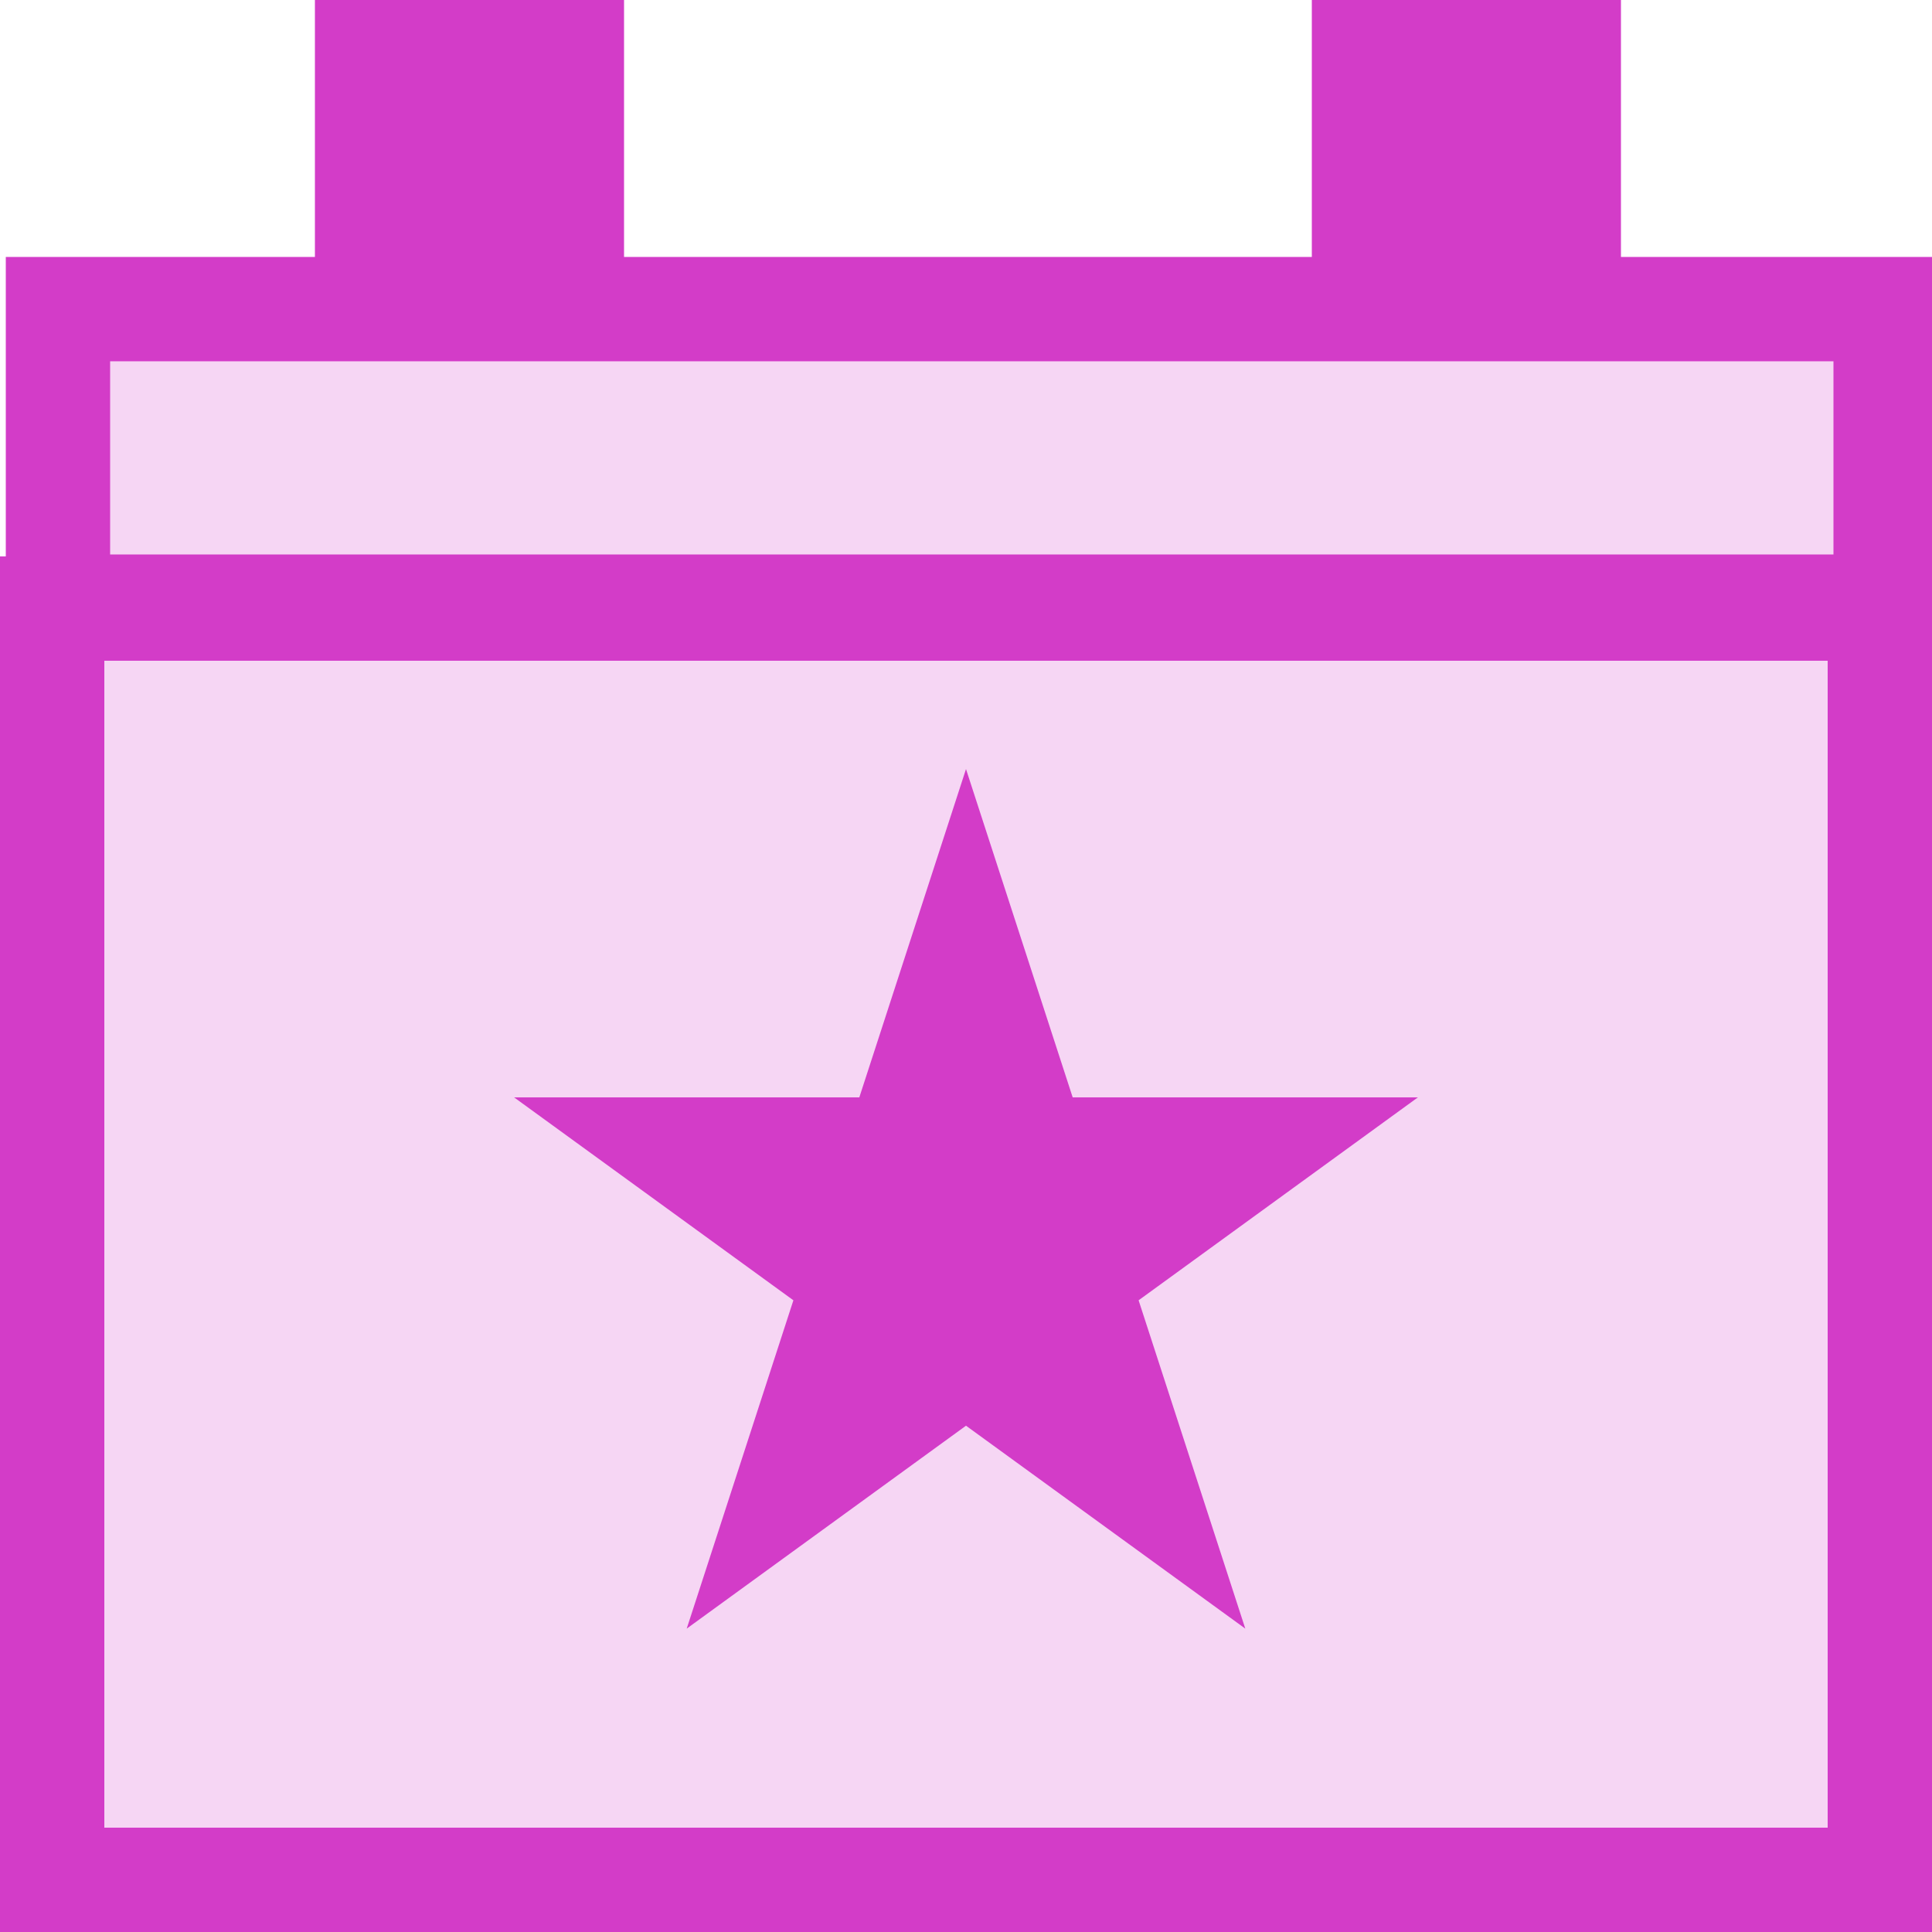
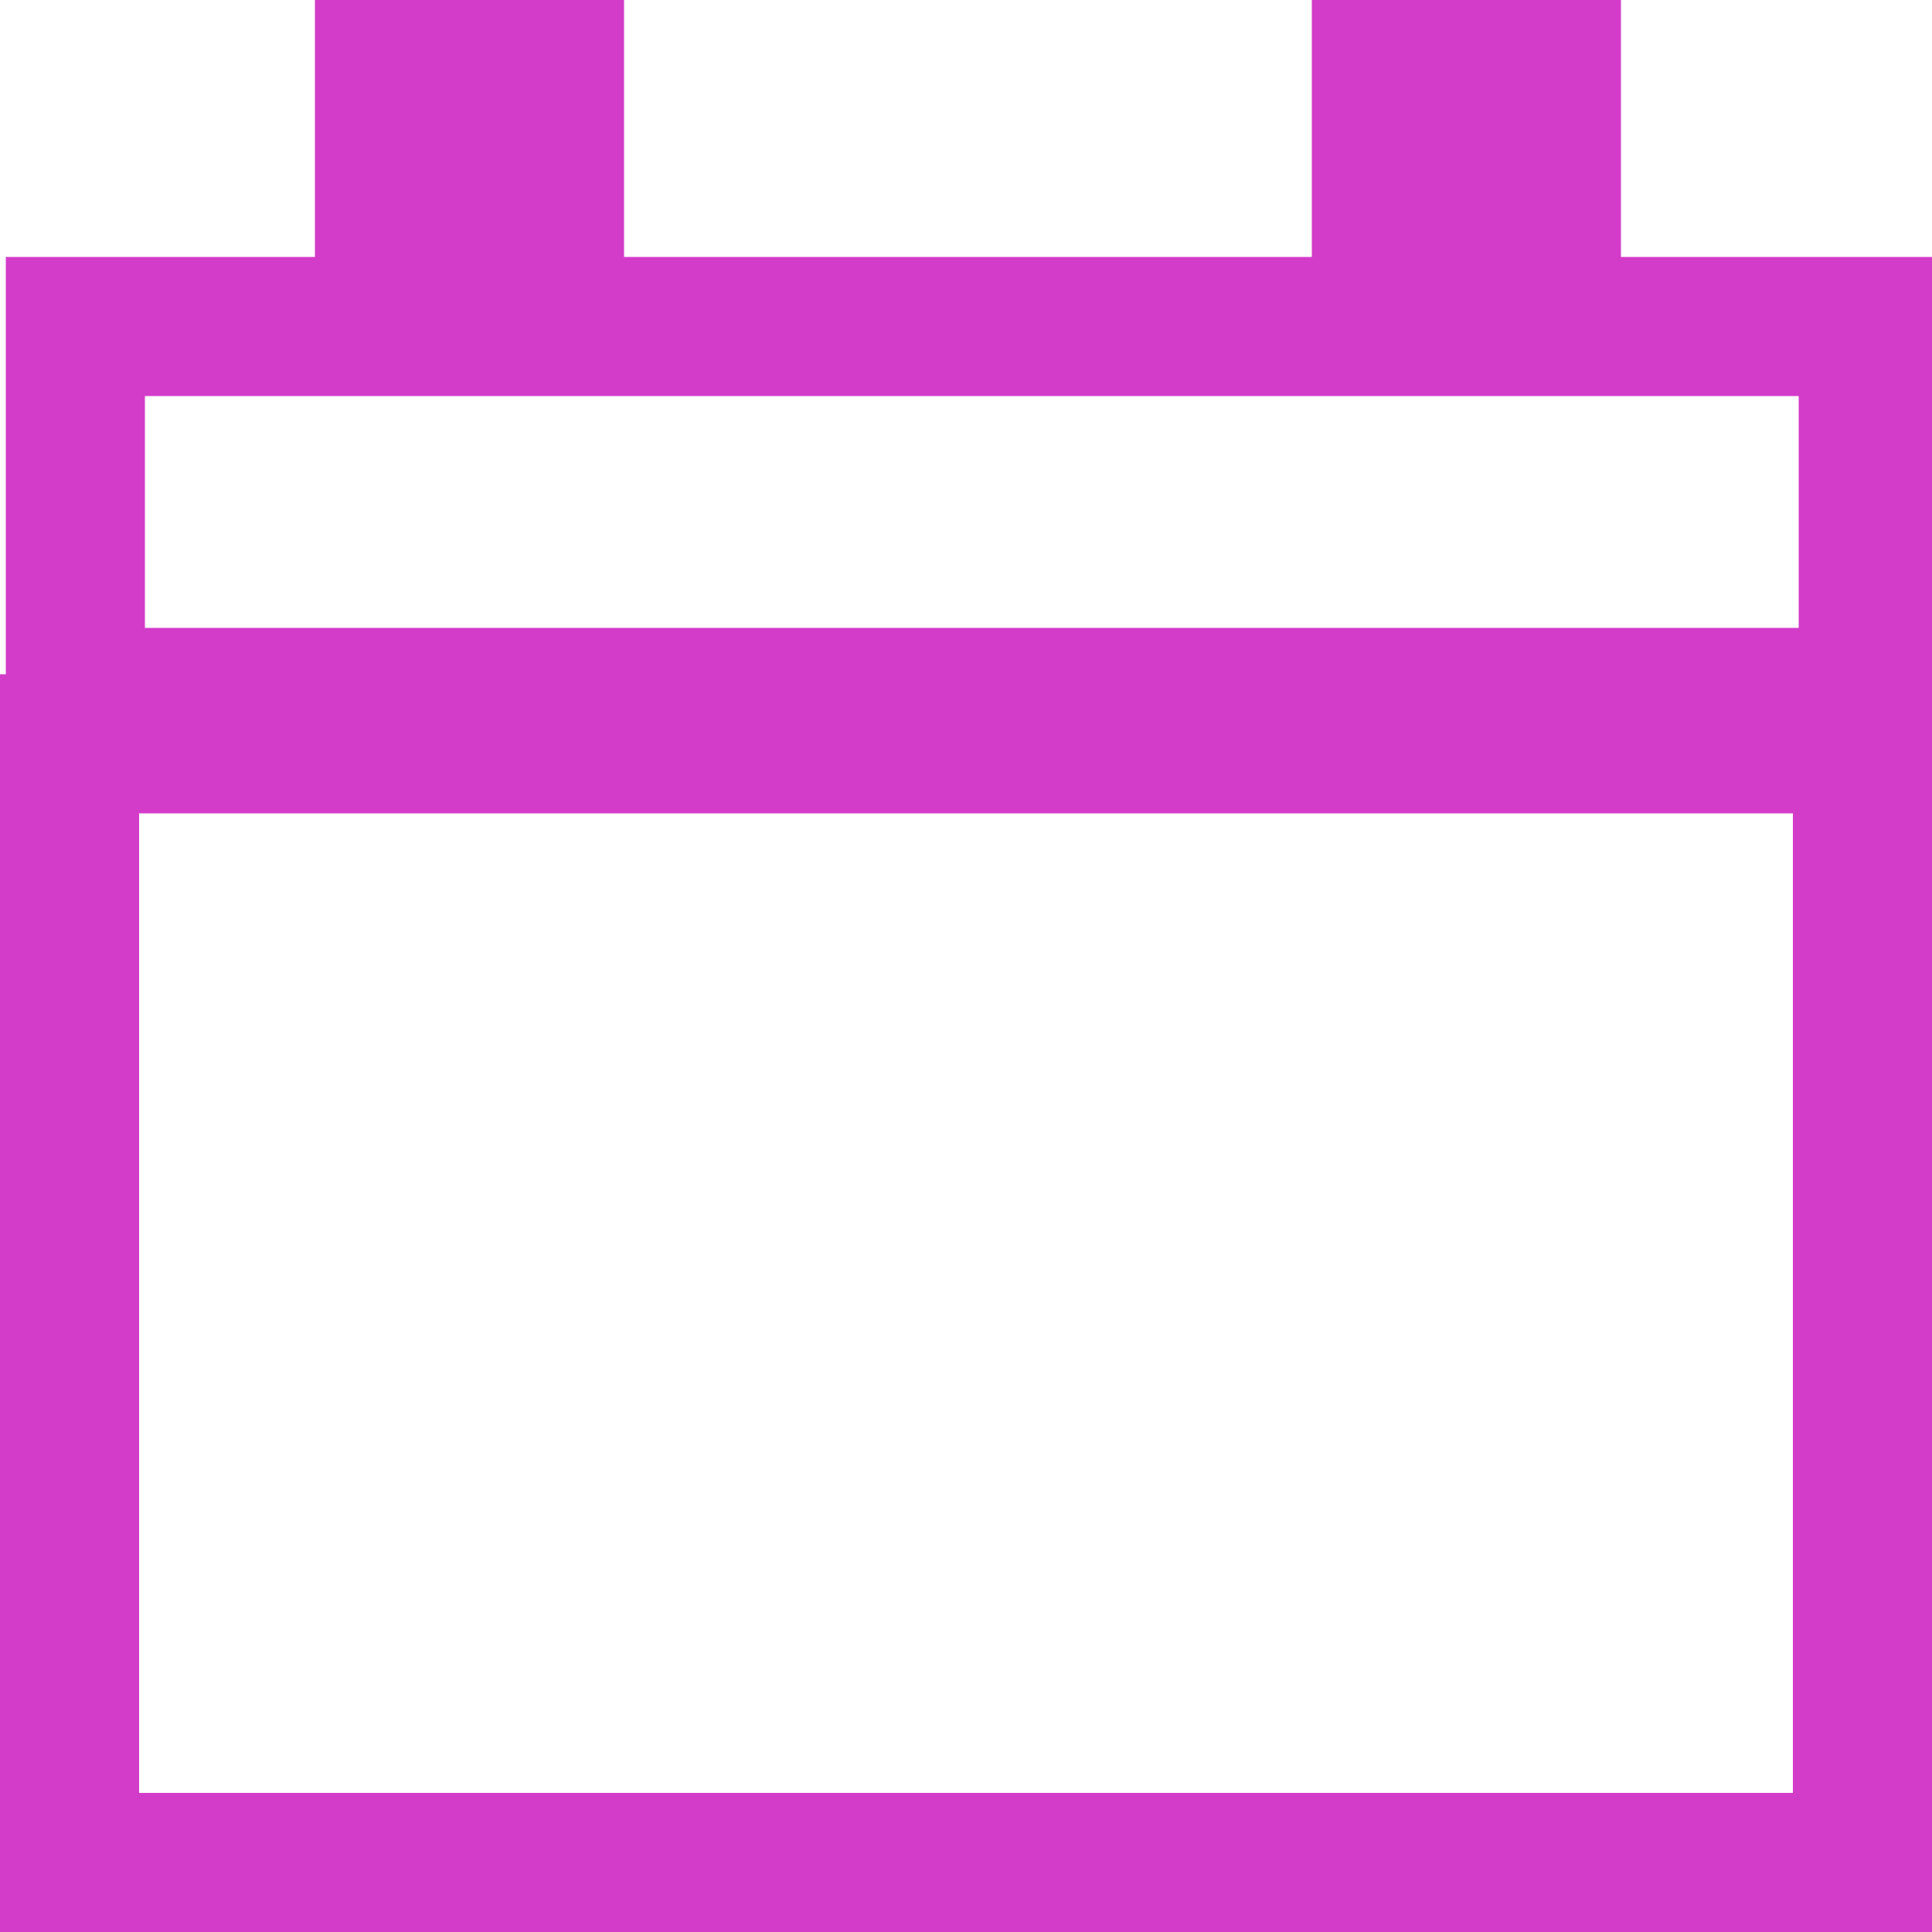
<svg xmlns="http://www.w3.org/2000/svg" id="Layer_1" viewBox="0 0 1000 1000">
  <defs>
    <style>
      .cls-1 {
-         opacity: .21;
-       }
- 
-       .cls-1, .cls-2 {
        fill: #d33cc8;
      }
    </style>
  </defs>
-   <path class="cls-2" d="M946,342v604H54V342h892M1000,288H0v712h1000V288h0Z" />
-   <polygon class="cls-2" points="500 398.06 555.22 568 733.9 568 589.34 673.03 644.56 842.97 500 737.94 355.44 842.97 410.66 673.03 266.1 568 444.78 568 500 398.06" />
-   <path class="cls-2" d="M949,187v100H57v-100h892M1003,133H3v208h1000v-208h0Z" />
-   <rect class="cls-2" x="163" y="0" width="160" height="160" />
-   <rect class="cls-2" x="679" y="0" width="160" height="160" />
-   <rect class="cls-1" x="47" y="160" width="932" height="797" />
+   <path class="cls-1" d="M928,421v507H72v-507h856M1000,349H0v651h1000V349h0Z" />
+   <path class="cls-1" d="M931,205v120H75v-120h856M1003,133H3v264h1000V133h0Z" />
+   <rect class="cls-1" x="163" y="0" width="160" height="160" />
+   <rect class="cls-1" x="679" y="0" width="160" height="160" />
</svg>
